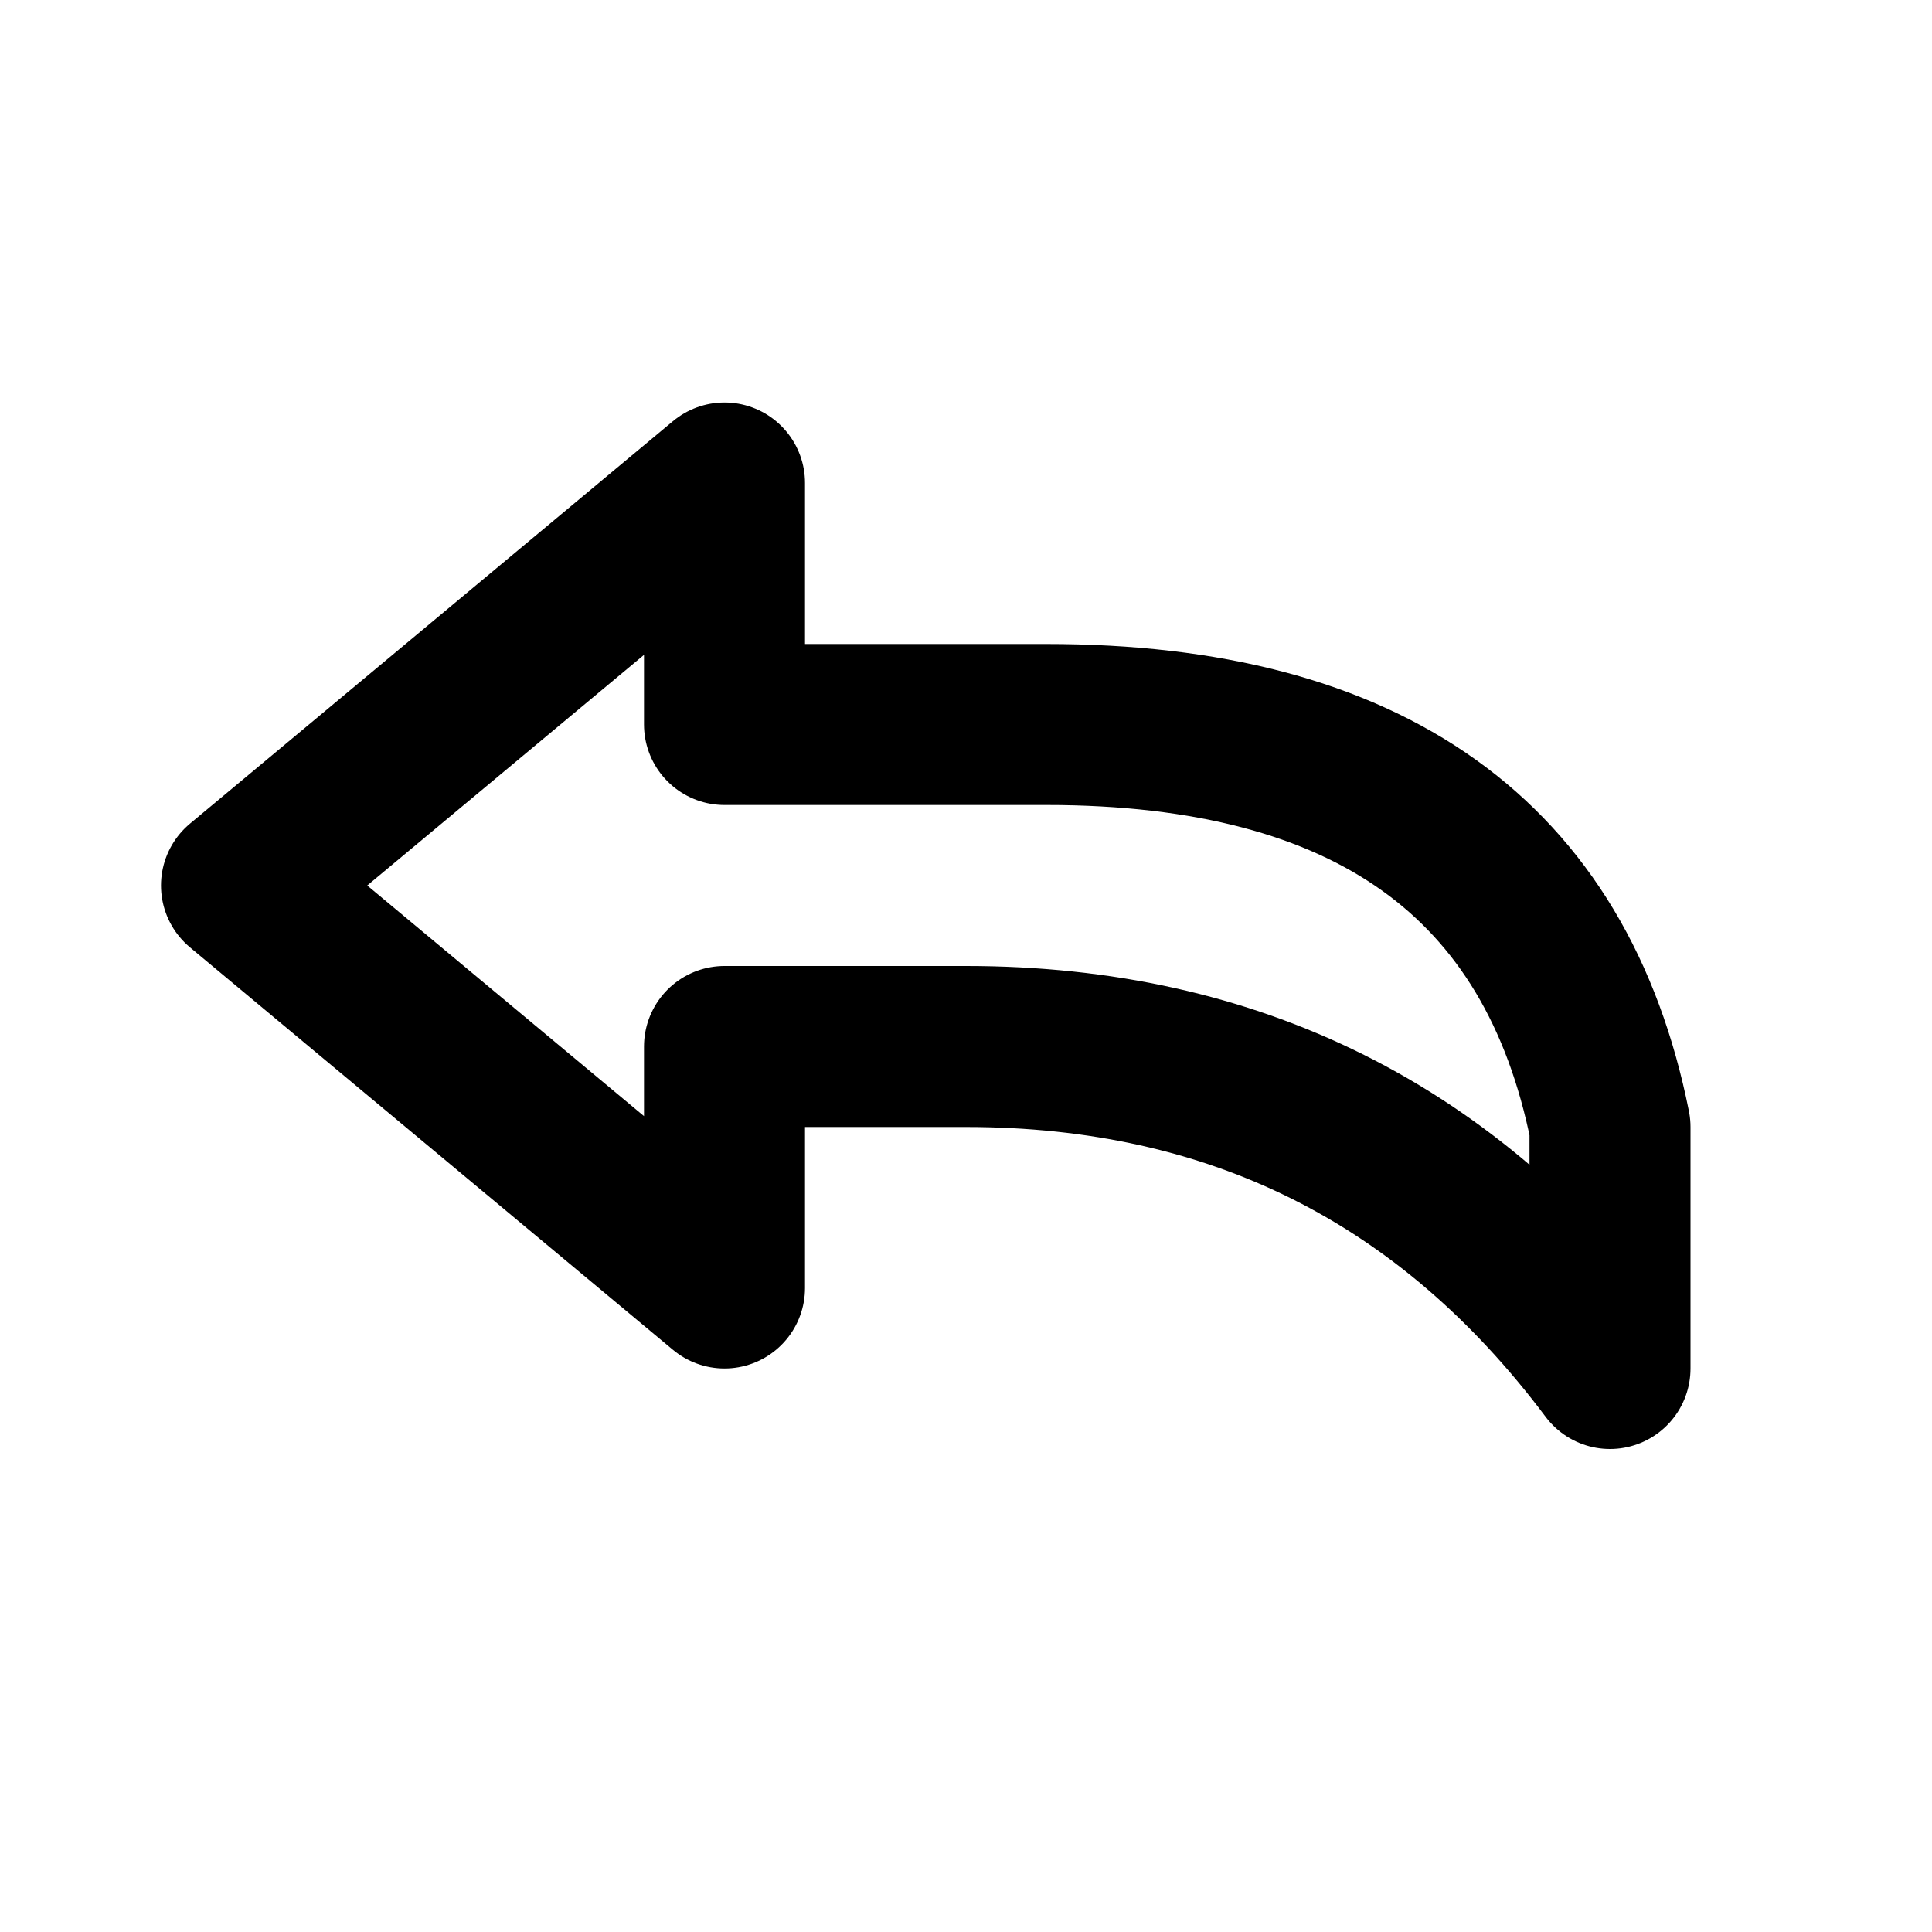
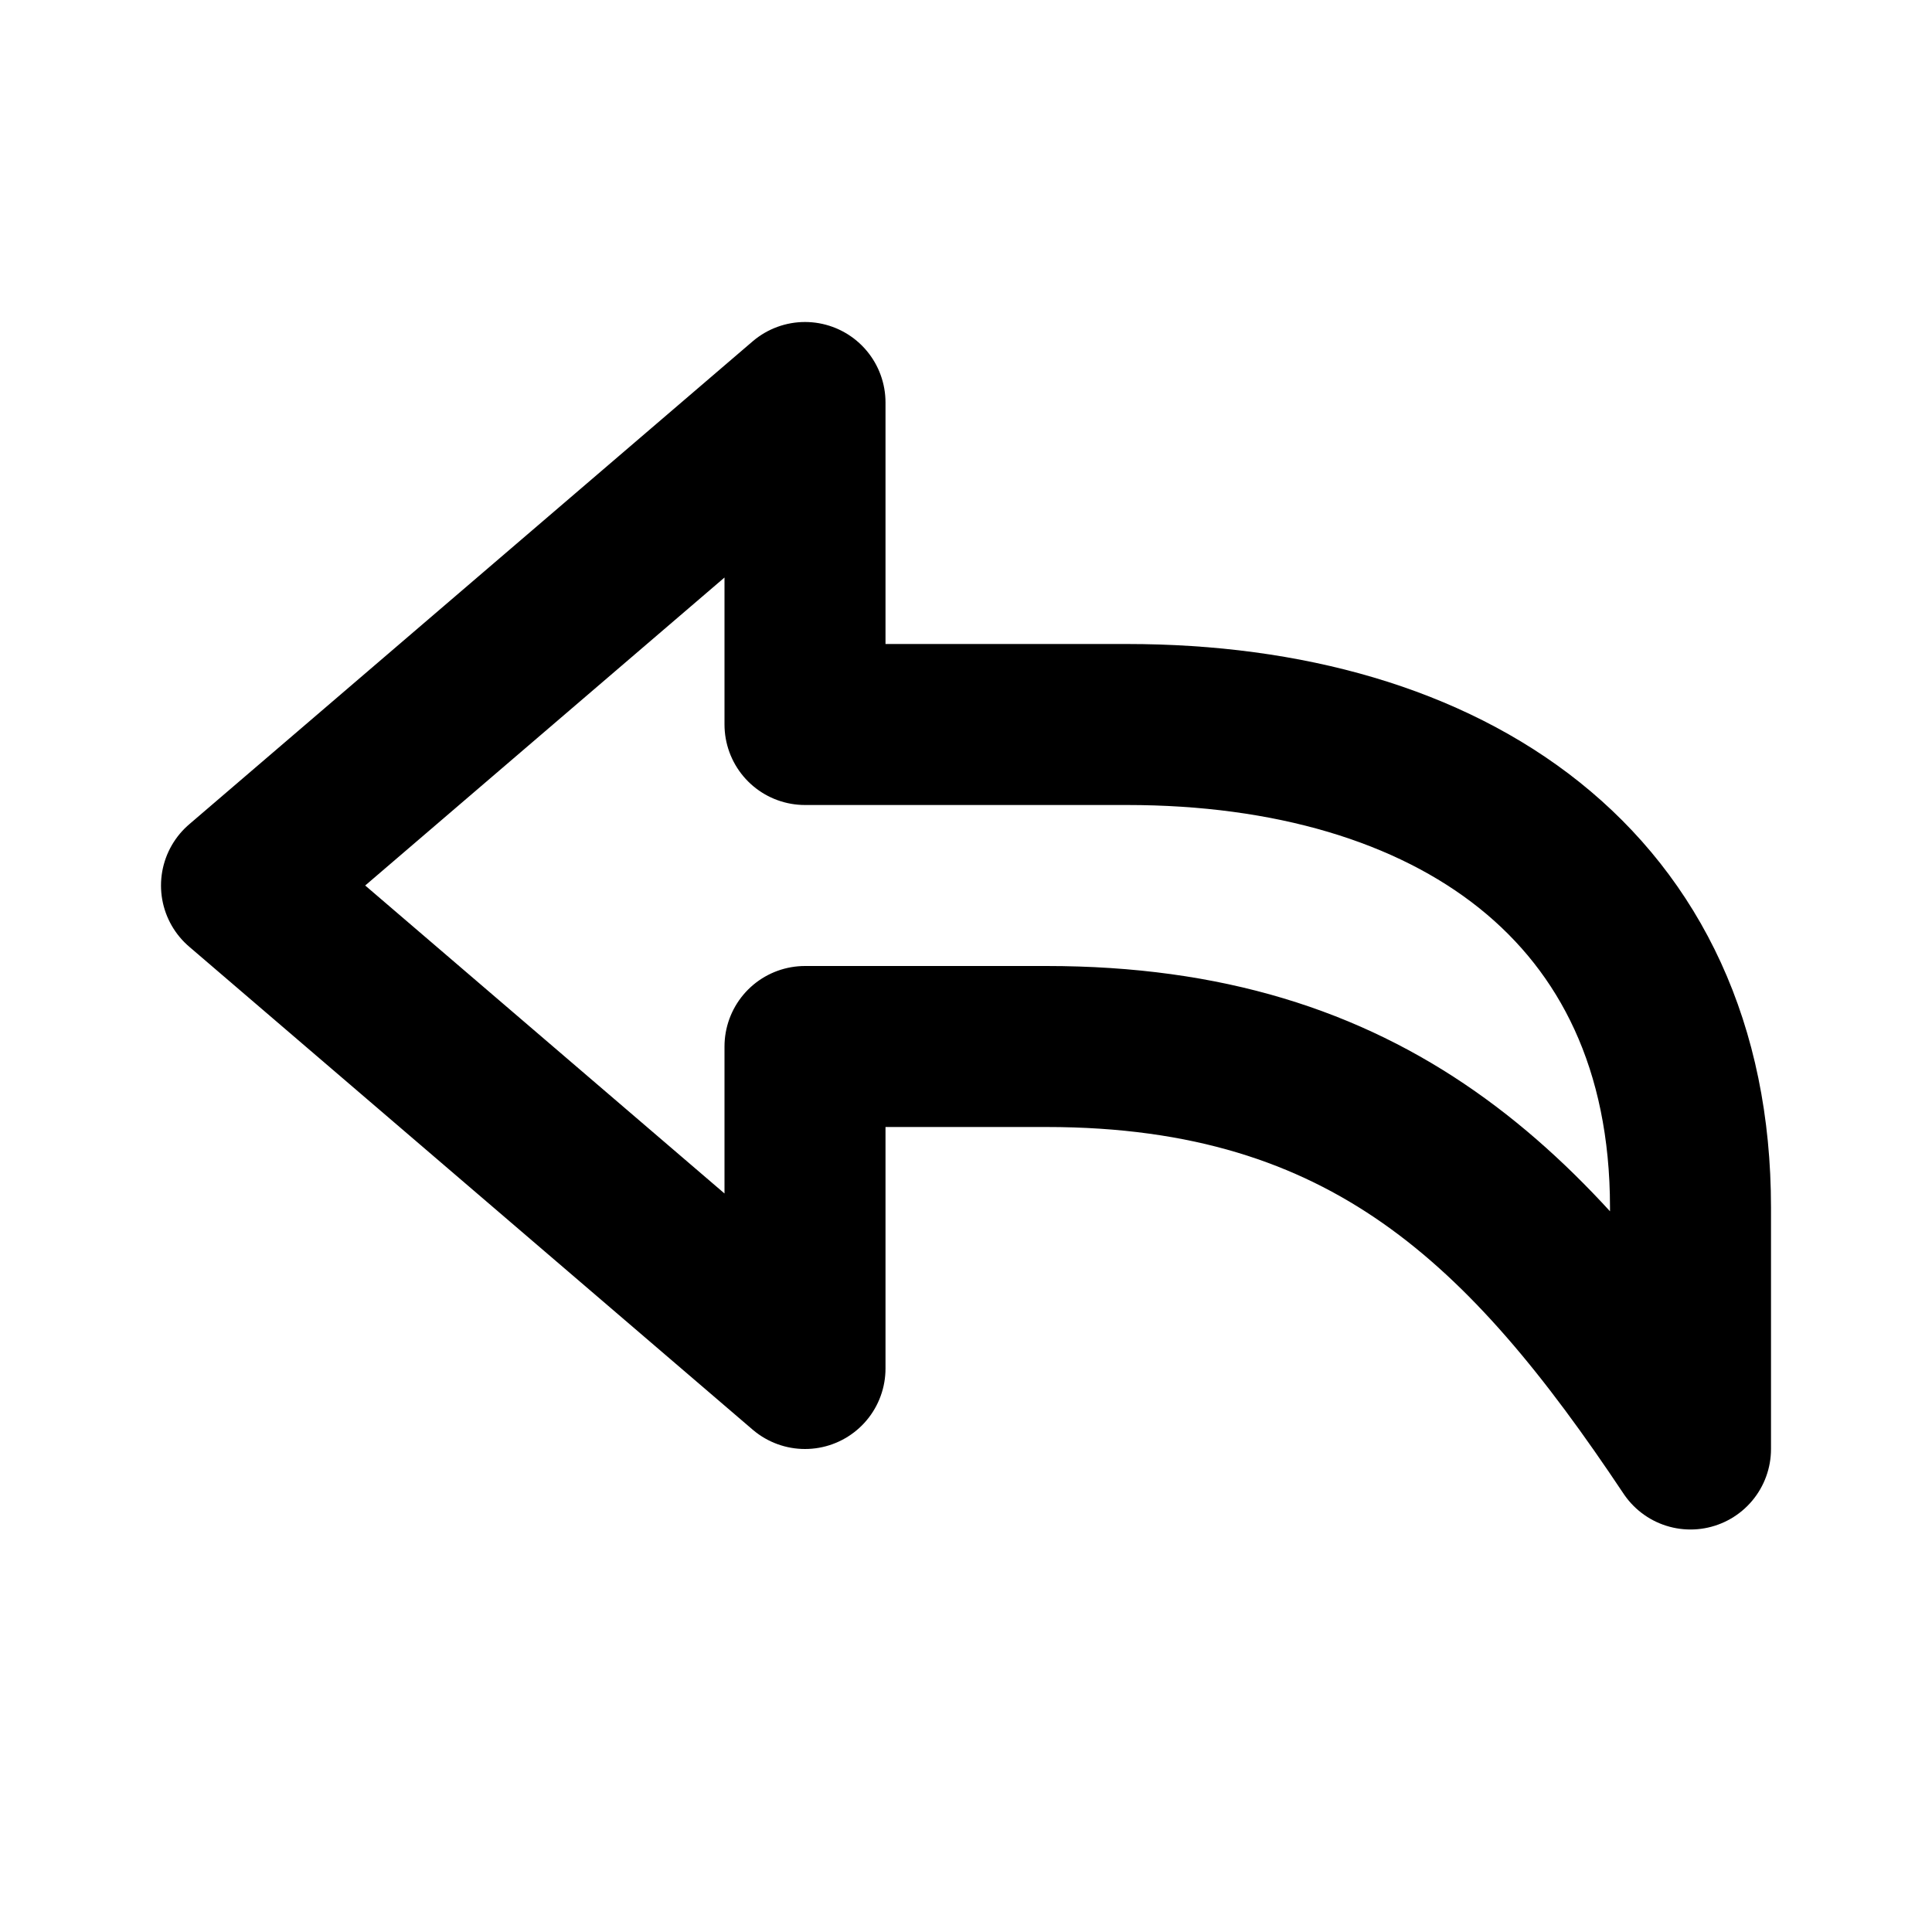
<svg xmlns="http://www.w3.org/2000/svg" viewBox="0 0 24 24" fill="none" stroke="currentColor" stroke-width="2" stroke-linecap="round" stroke-linejoin="round">
-   <path d="M9 6 3 11l6 5v-3h3q5 0 8 4v-3q-1-5-7-5H9Z" />
+   <path d="M10 5 3 11l7 6v-4h3c4 0 6 2 8 5v-3c0-4-3-6-7-6h-4Z" />
</svg>
